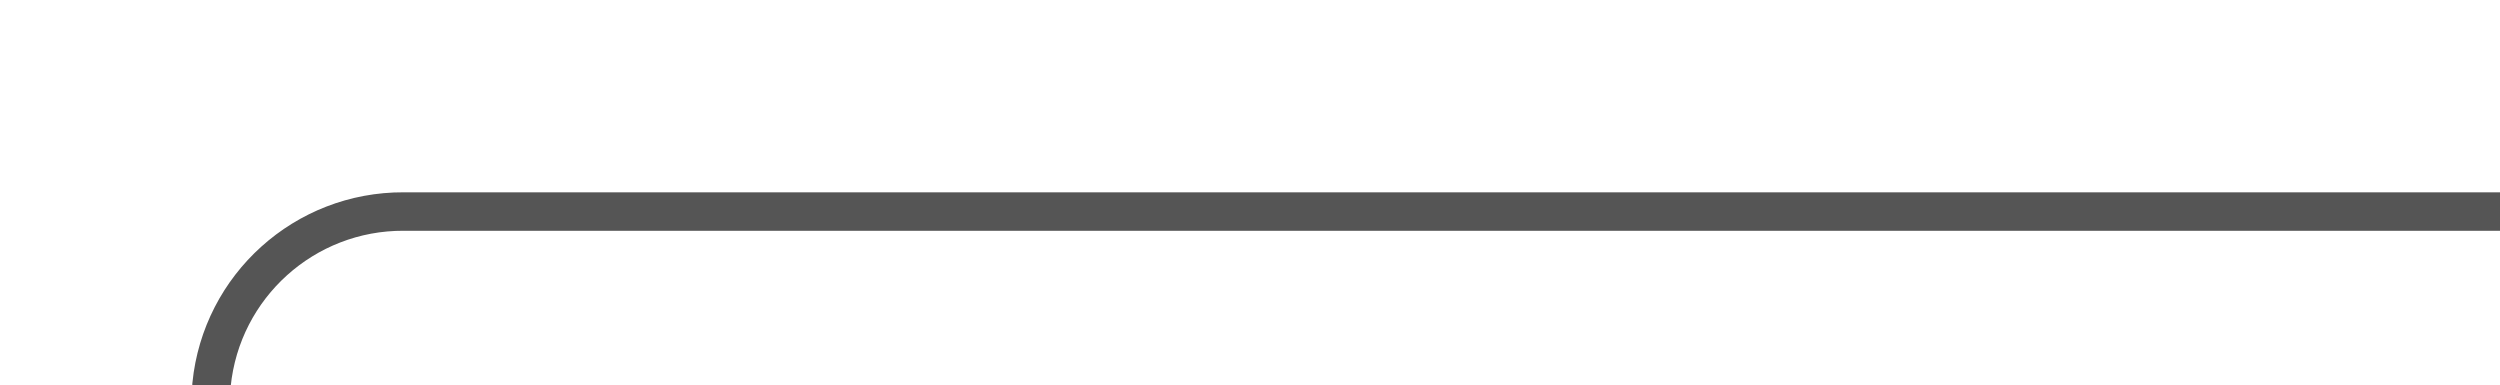
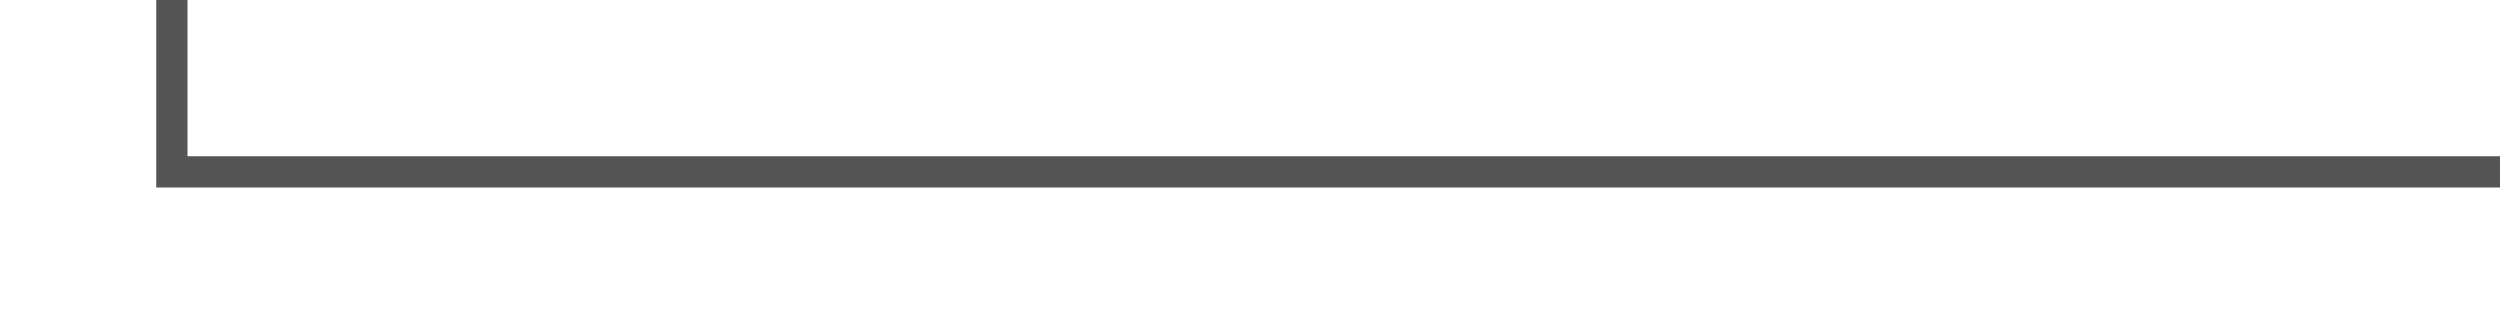
- <svg xmlns="http://www.w3.org/2000/svg" version="1.1" width="65px" height="10px" preserveAspectRatio="xMinYMid meet" viewBox="1418 92  65 8">
-   <path d="M 1365 131.5  L 1418 131.5  A 5 5 0 0 0 1423.5 126.5 L 1423.5 101  A 5 5 0 0 1 1428.5 96.5 L 1483 96.5  " stroke-width="1" stroke="#555555" fill="none" />
-   <path d="M 1367 128.5  A 3 3 0 0 0 1364 131.5 A 3 3 0 0 0 1367 134.5 A 3 3 0 0 0 1370 131.5 A 3 3 0 0 0 1367 128.5 Z " fill-rule="nonzero" fill="#555555" stroke="none" />
+ <svg xmlns="http://www.w3.org/2000/svg" version="1.1" width="80px" height="10px" preserveAspectRatio="xMinYMid meet" viewBox="1405 943  80 8">
+   <path d="M 1337 872.5  L 1410.5 872.5  L 1410.5 947.5  L 1485.5 947.5  " stroke-width="1" stroke="#555555" fill="none" />
+   <path d="M 1339 869.5  A 3 3 0 0 0 1336 872.5 A 3 3 0 0 0 1339 875.5 A 3 3 0 0 0 1342 872.5 A 3 3 0 0 0 1339 869.5 Z " fill-rule="nonzero" fill="#555555" stroke="none" />
</svg>
